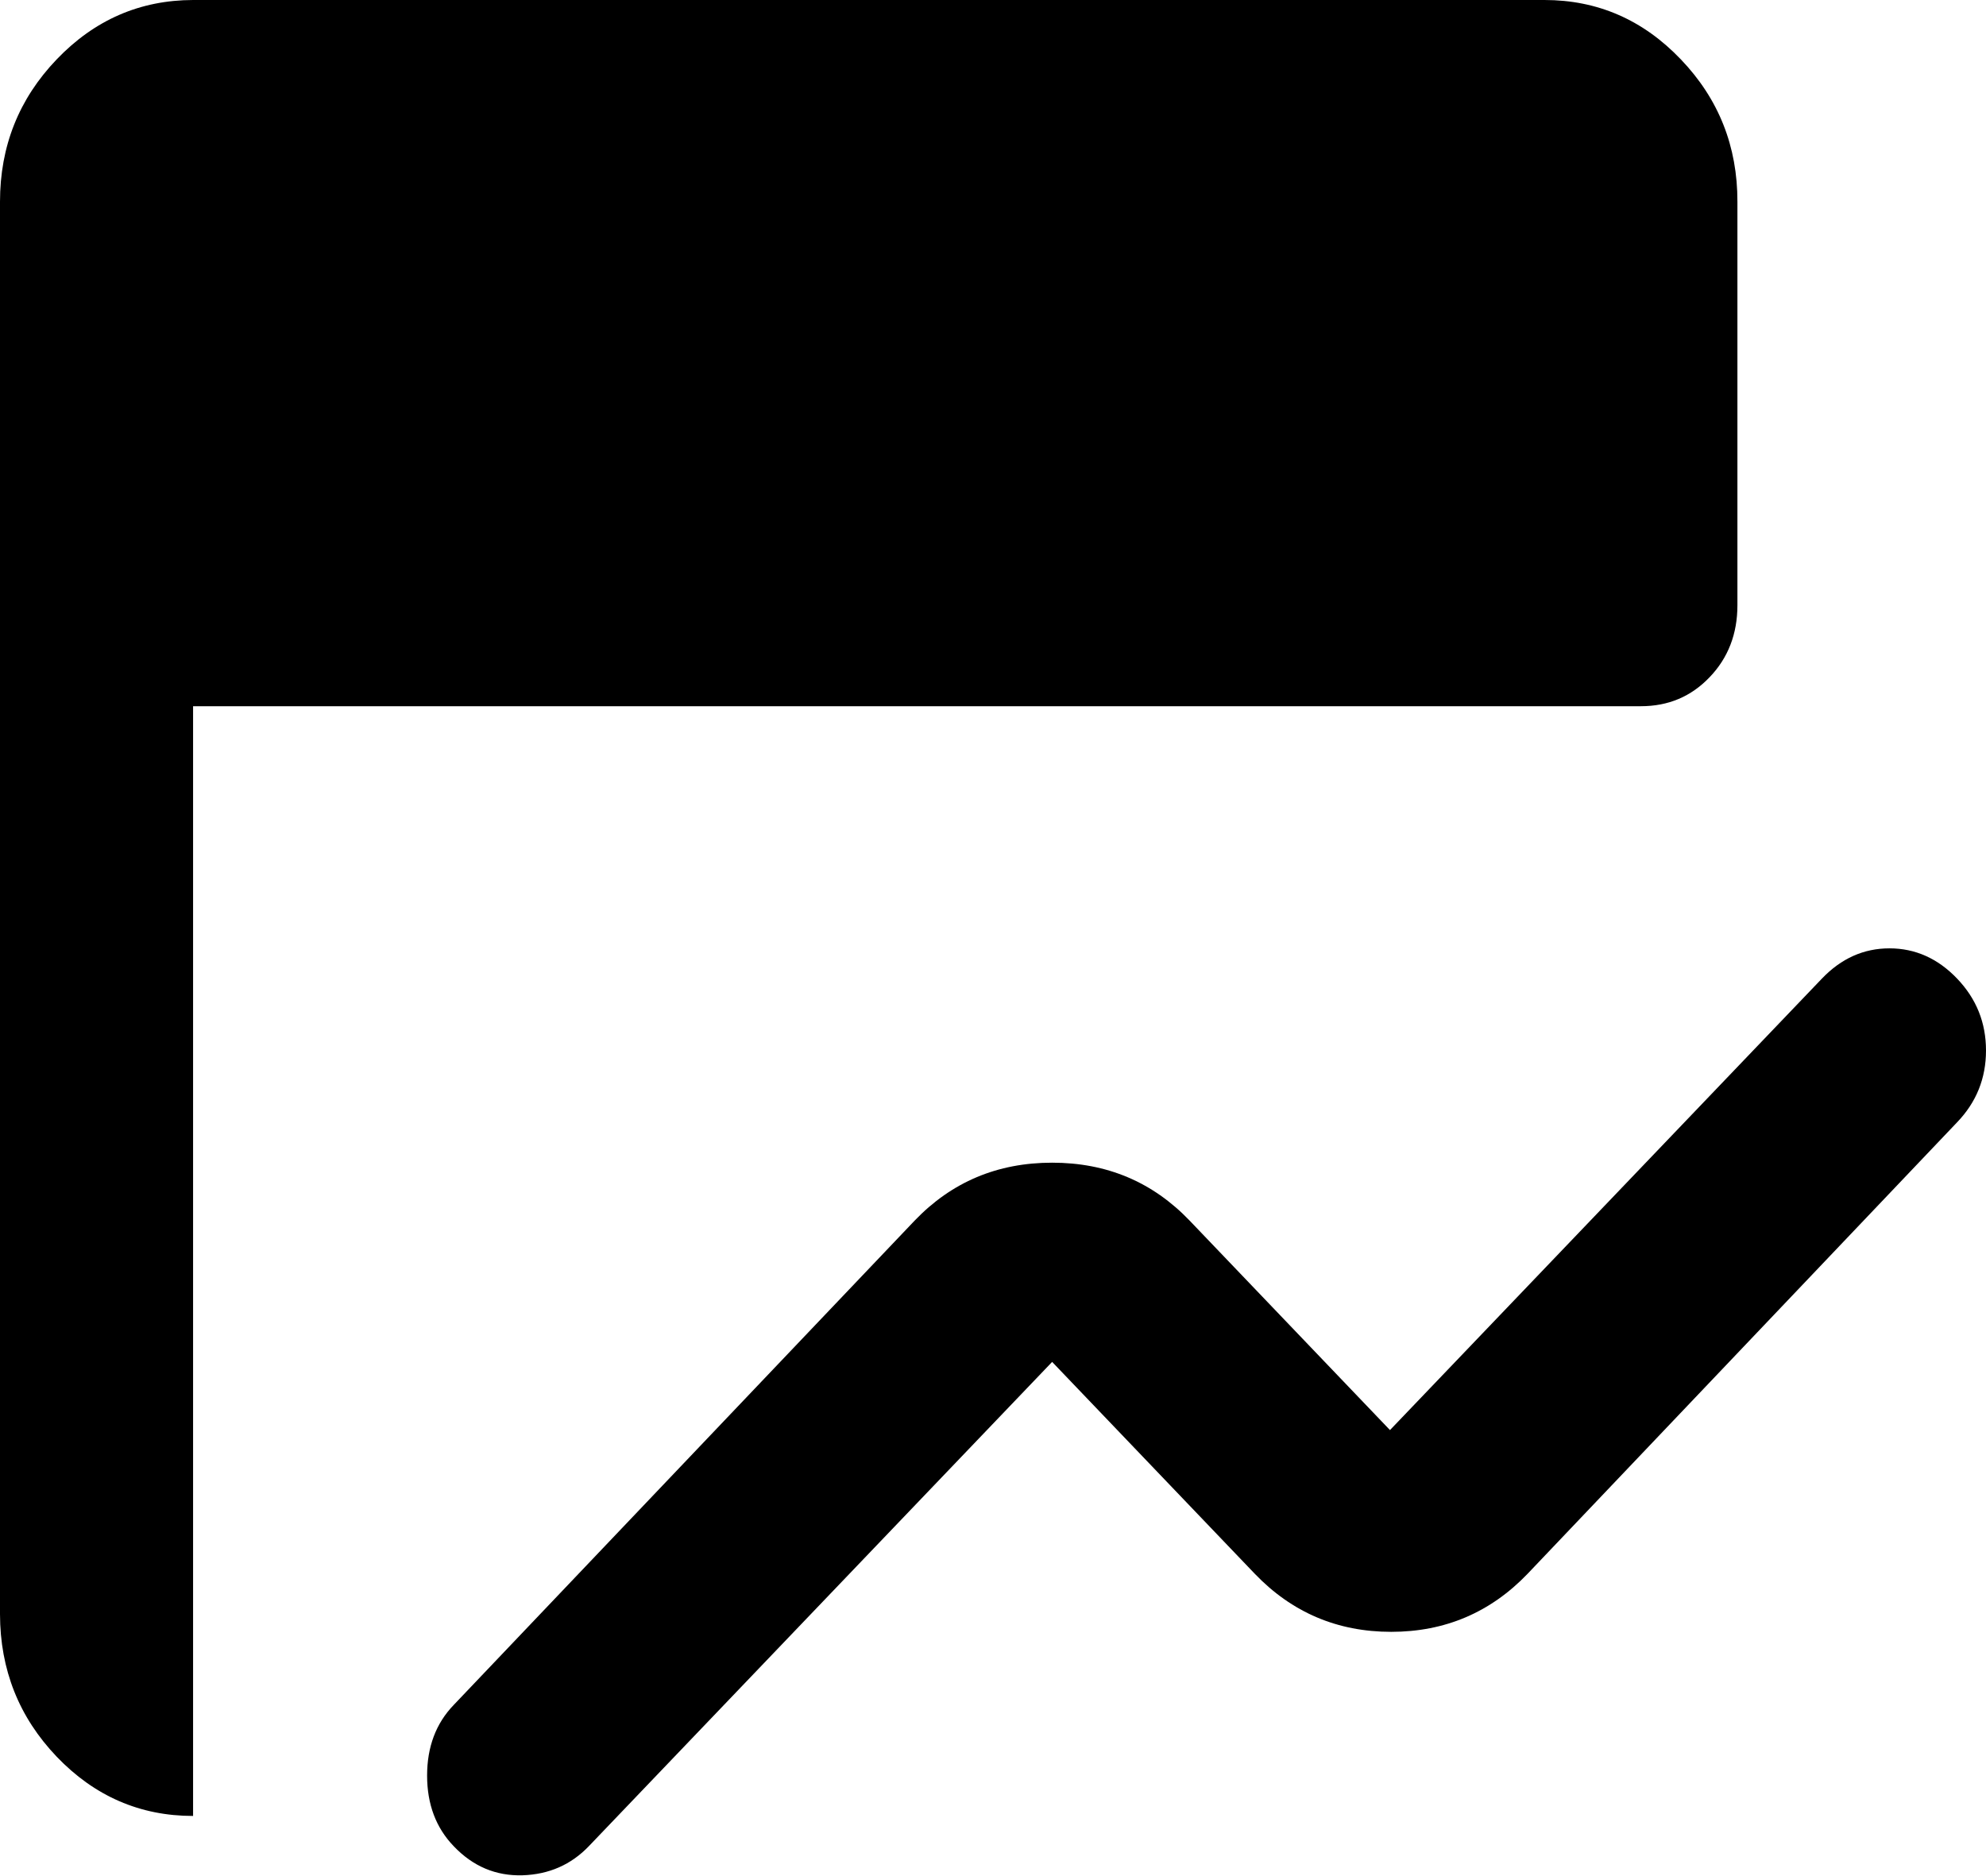
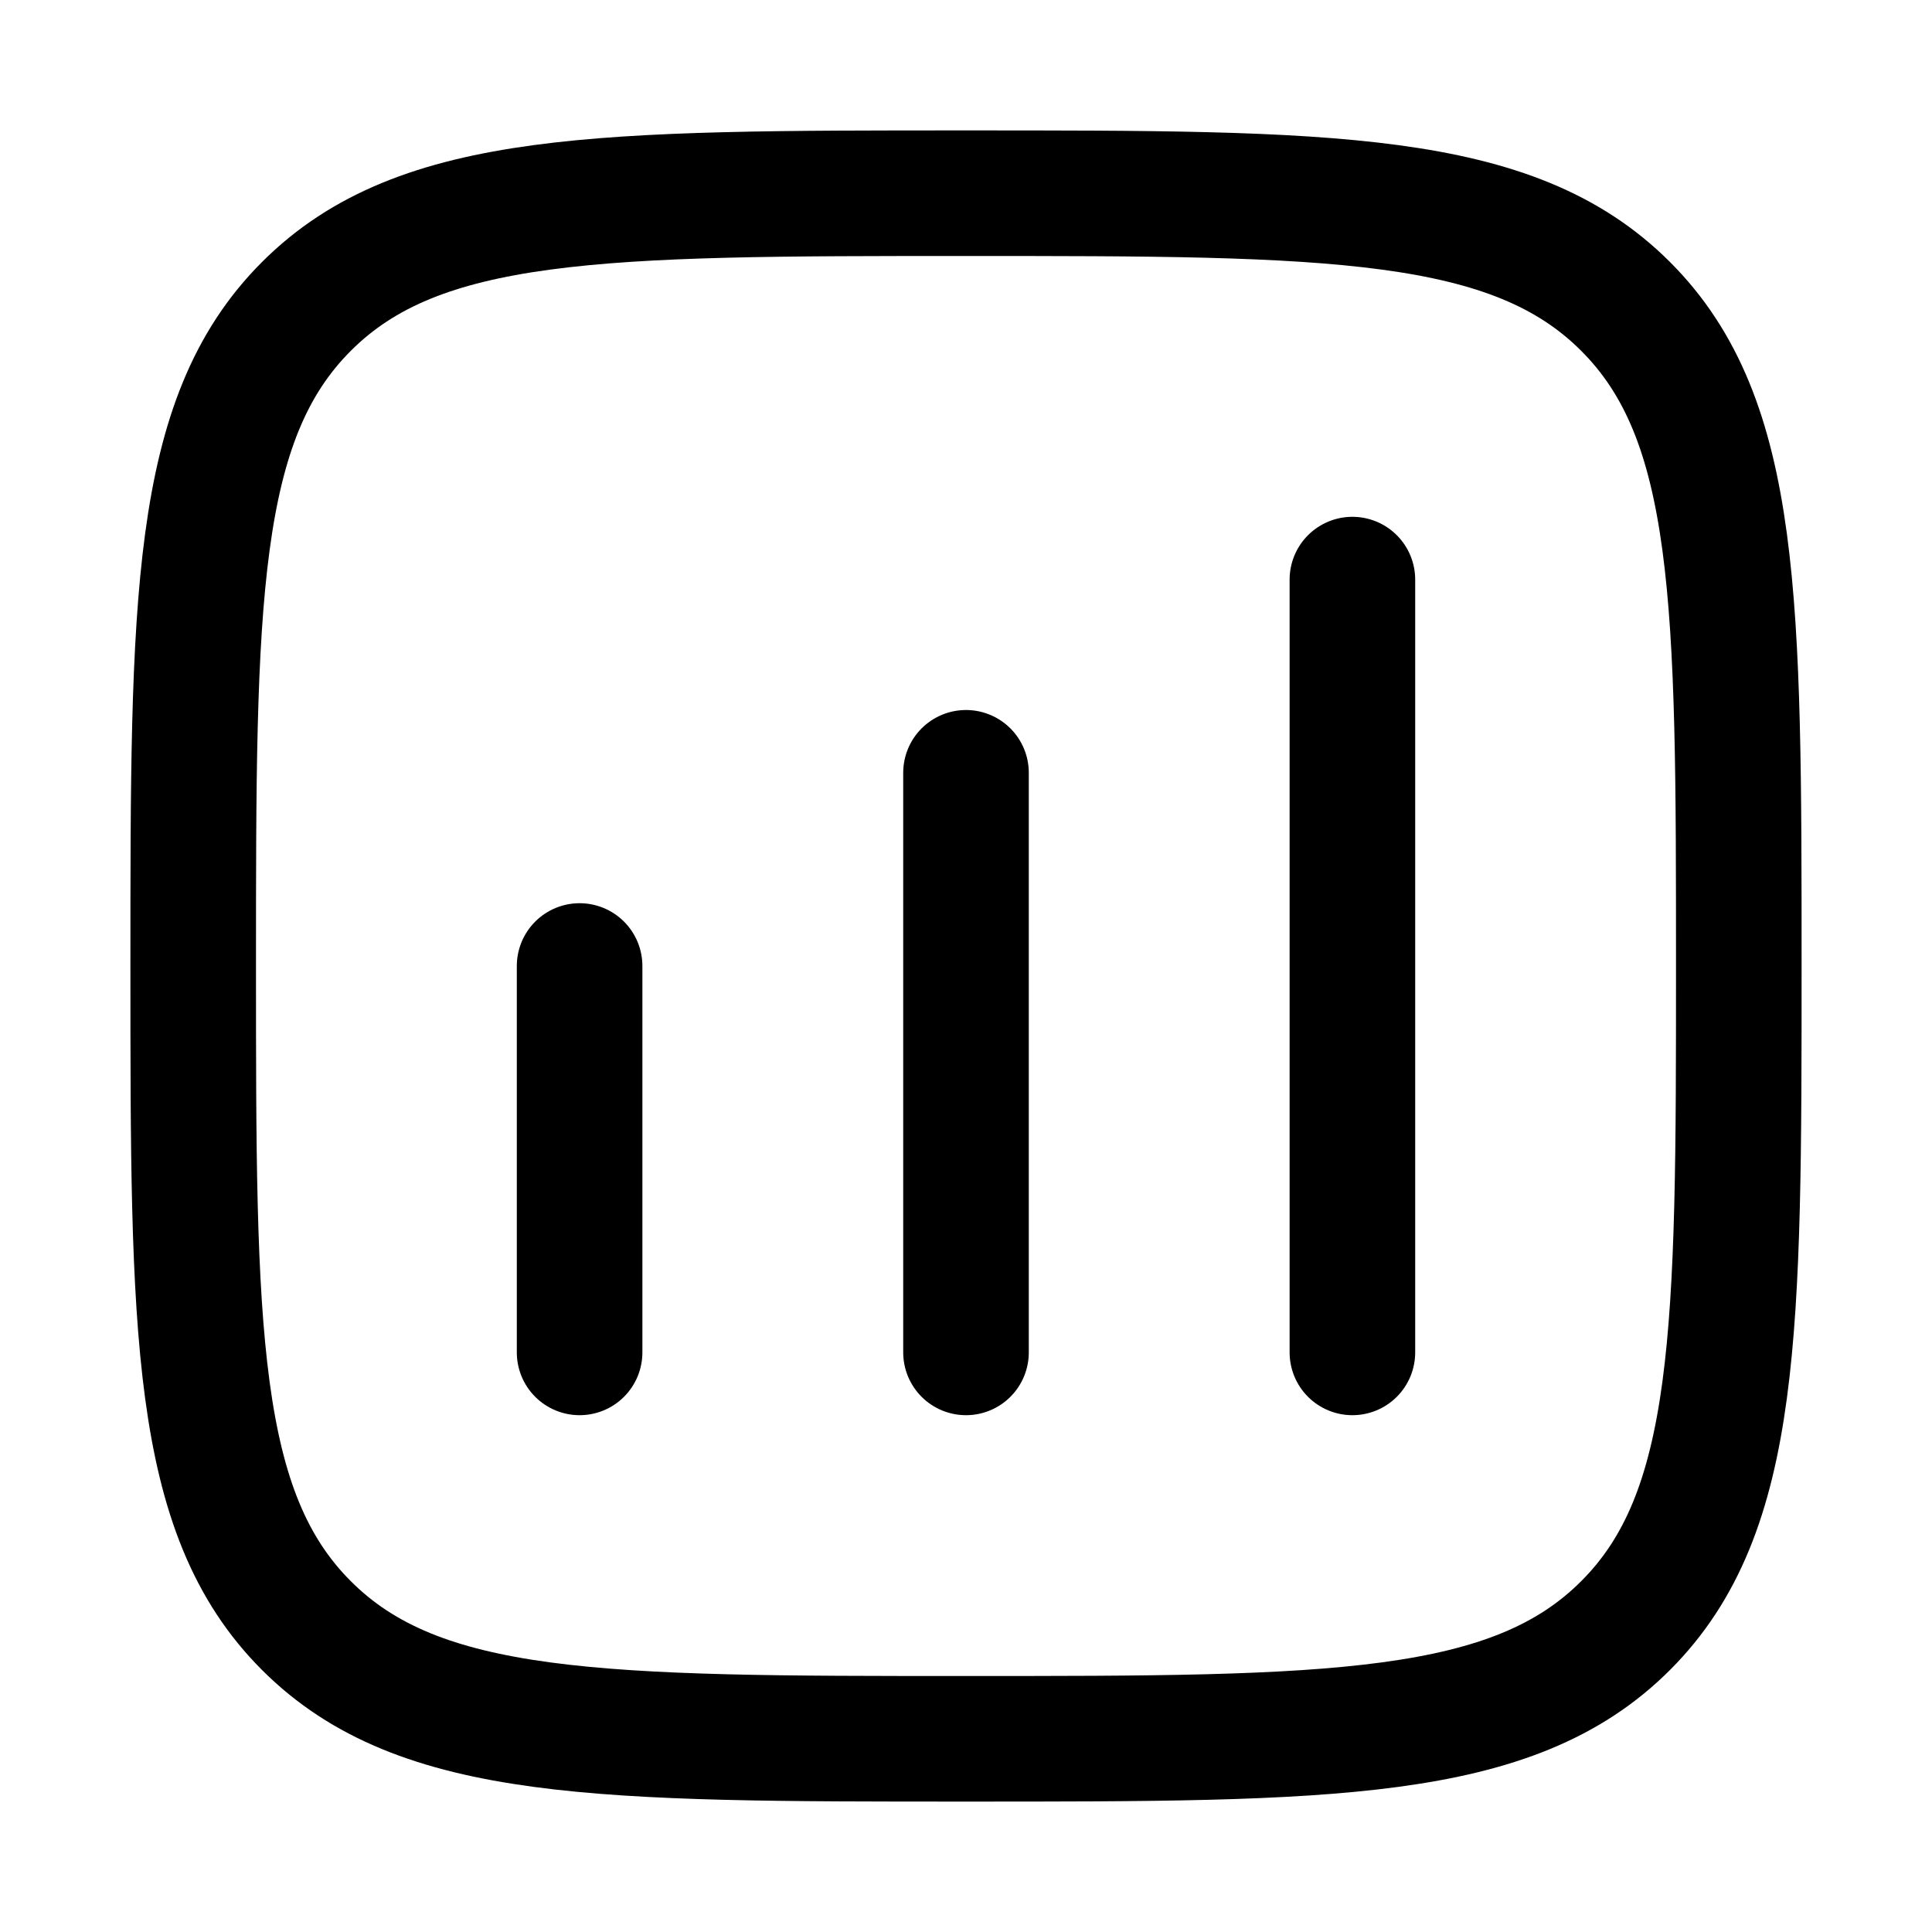
- <svg xmlns="http://www.w3.org/2000/svg" width="18" height="17" viewBox="0 0 18 17" fill="none">
-   <path d="M4.112 16.736C3.951 16.569 3.871 16.355 3.871 16.096C3.871 15.837 3.951 15.623 4.112 15.456L8.289 11.066C8.625 10.715 9.04 10.54 9.536 10.54C10.032 10.54 10.447 10.715 10.783 11.066L12.598 12.964L16.513 8.871C16.688 8.688 16.892 8.597 17.125 8.597C17.358 8.597 17.563 8.688 17.738 8.871C17.913 9.054 18 9.271 18 9.523C18 9.775 17.913 9.992 17.738 10.174L13.845 14.267C13.509 14.617 13.097 14.793 12.609 14.793C12.121 14.793 11.709 14.617 11.373 14.267L9.536 12.346L5.337 16.736C5.176 16.904 4.976 16.992 4.736 17C4.495 17.007 4.287 16.92 4.112 16.736ZM1.75 16.462C1.269 16.462 0.857 16.283 0.514 15.925C0.172 15.567 0.001 15.136 0 14.633V1.829C0 1.326 0.171 0.896 0.514 0.538C0.857 0.18 1.269 0.001 1.75 0H13.998C14.479 0 14.891 0.179 15.234 0.538C15.577 0.896 15.748 1.327 15.747 1.829V5.487C15.747 5.746 15.663 5.964 15.495 6.139C15.327 6.315 15.12 6.402 14.872 6.402H1.75V16.462Z" fill="currentColor" />
+ <svg xmlns="http://www.w3.org/2000/svg" viewBox="0 0 20 20" fill="none">
+   <path d="M2 10C2 6.229 2 4.343 3.172 3.172C4.343 2 6.229 2 10 2C13.771 2 15.657 2 16.828 3.172C18 4.343 18 6.229 18 10C18 13.771 18 15.657 16.828 16.828C15.657 18 13.771 18 10 18C6.229 18 4.343 18 3.172 16.828C2 15.657 2 13.771 2 10Z" stroke="currentColor" stroke-width="1.3" />
+   <path d="M6 14V10" stroke="currentColor" stroke-width="1.3" stroke-linecap="round" />
+   <path d="M10 14V8" stroke="currentColor" stroke-width="1.3" stroke-linecap="round" />
+   <path d="M14 14V6" stroke="currentColor" stroke-width="1.3" stroke-linecap="round" />
</svg>
